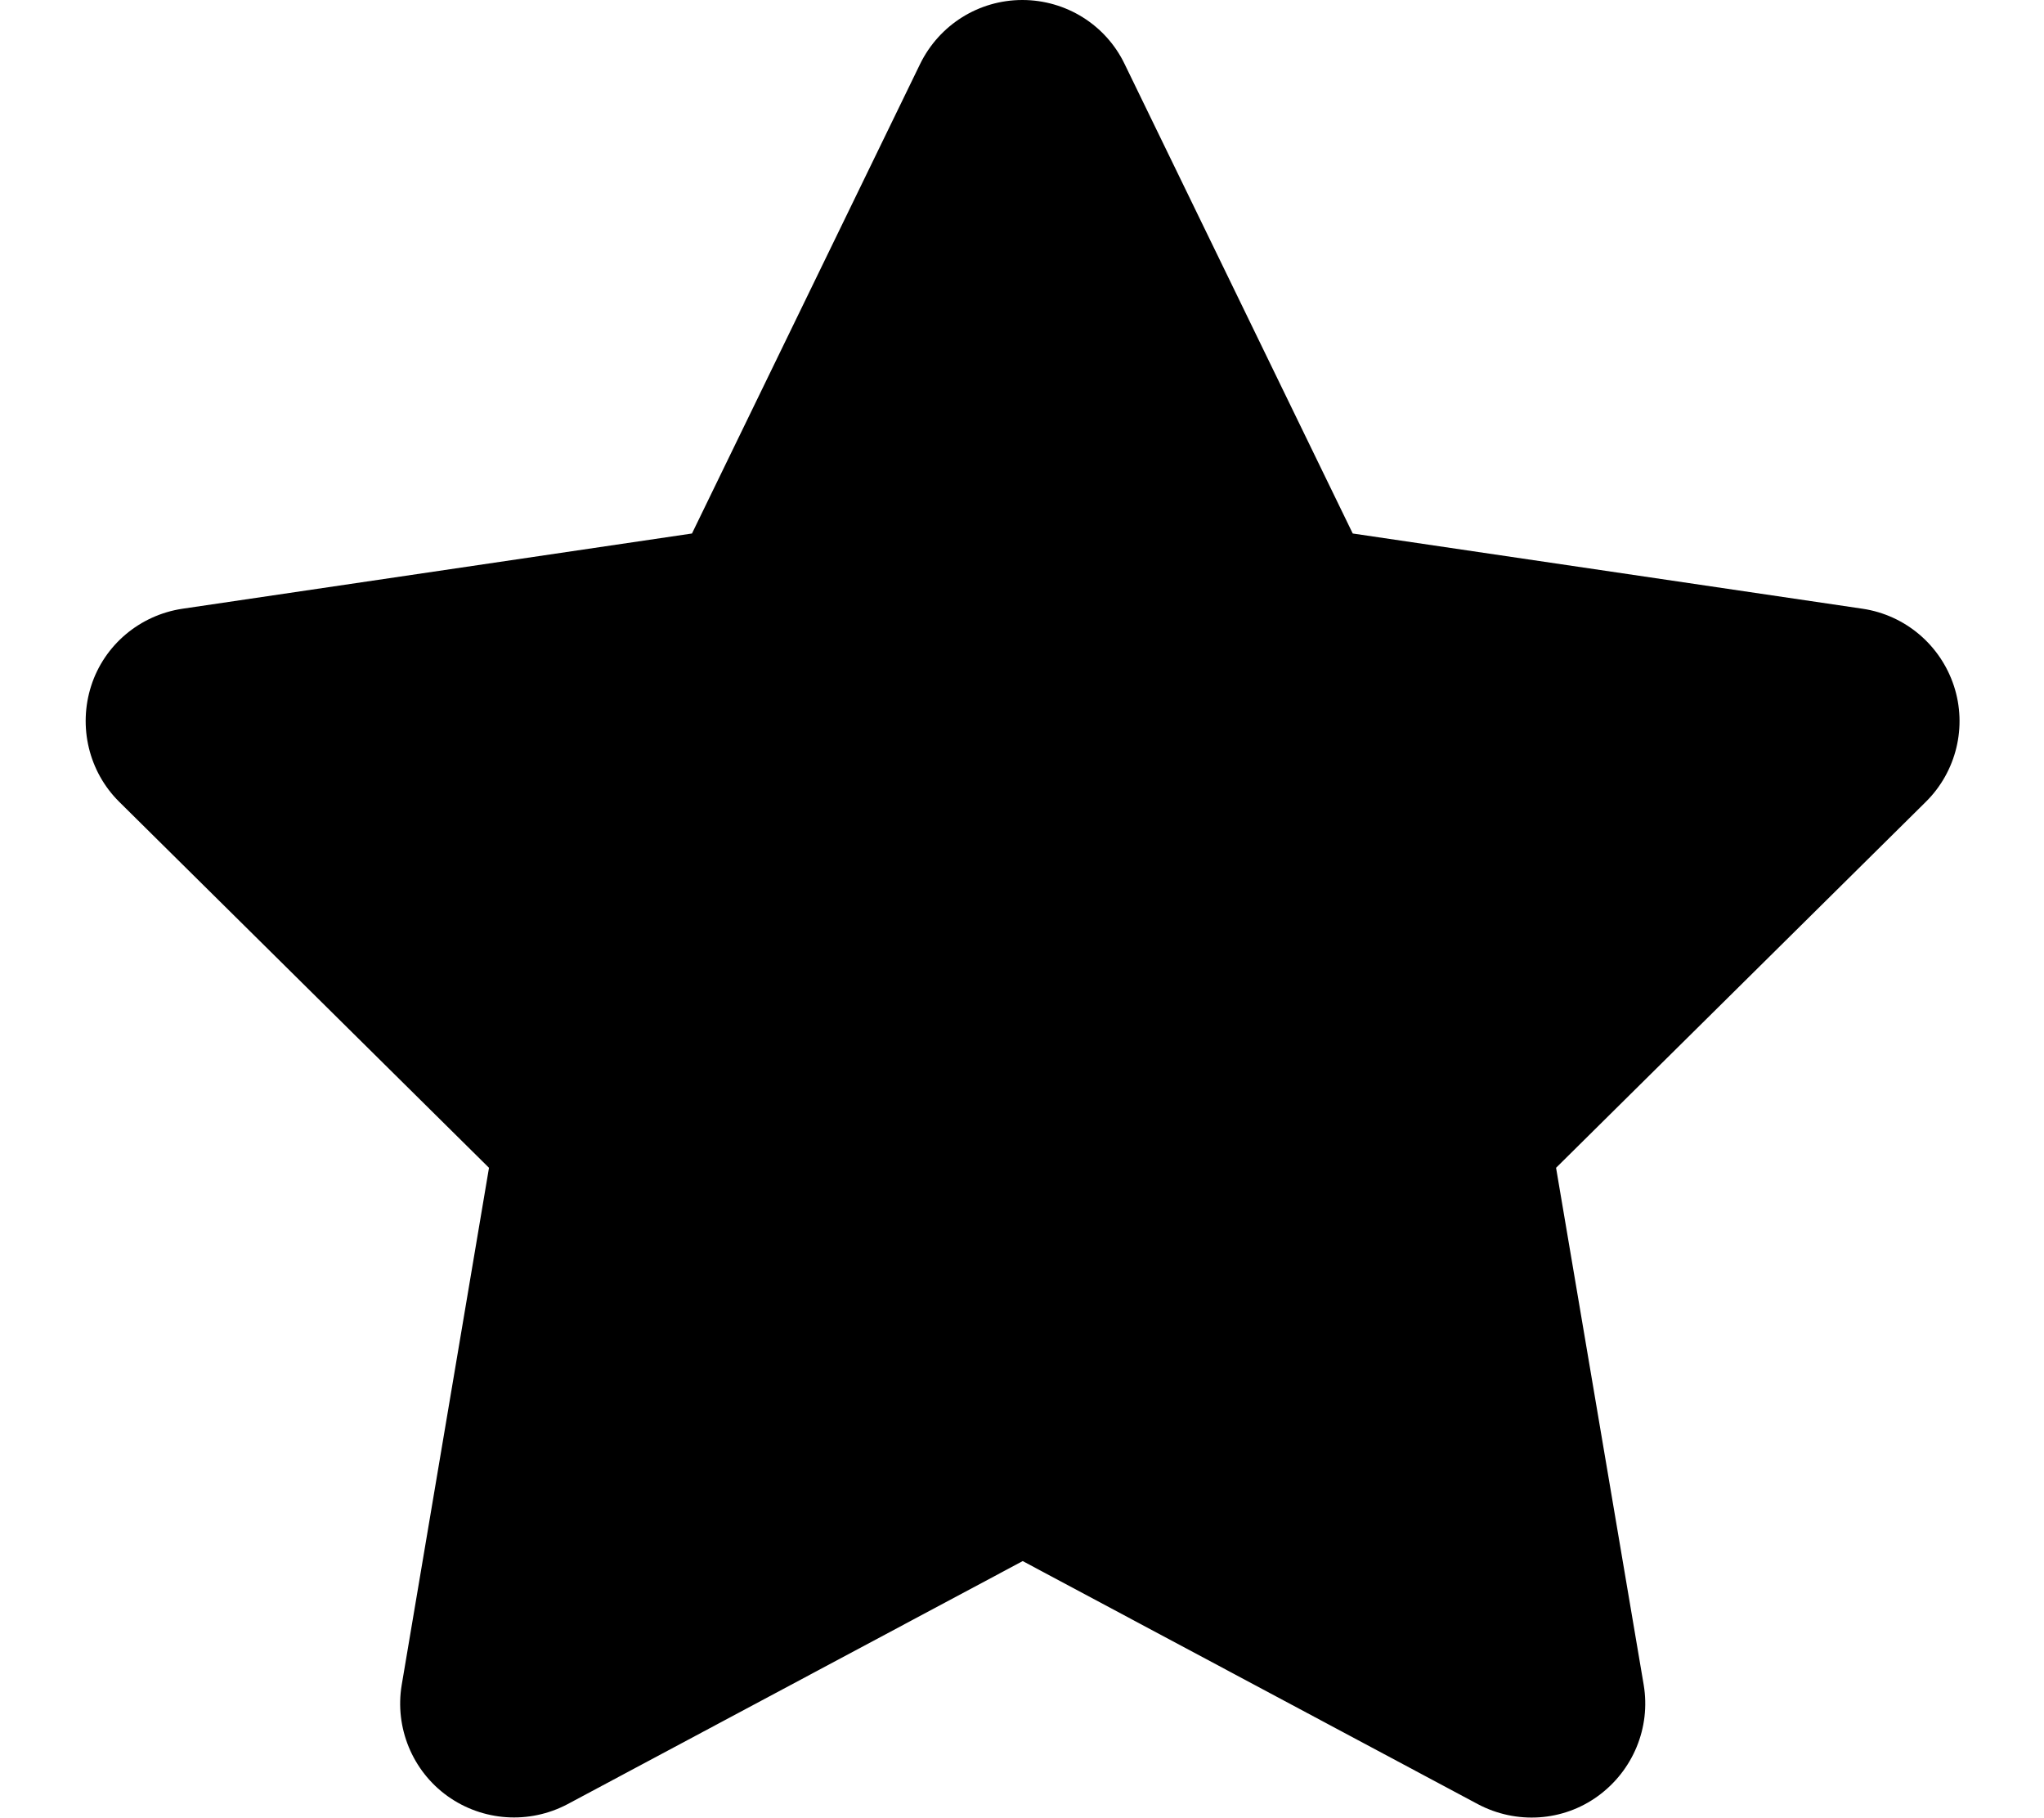
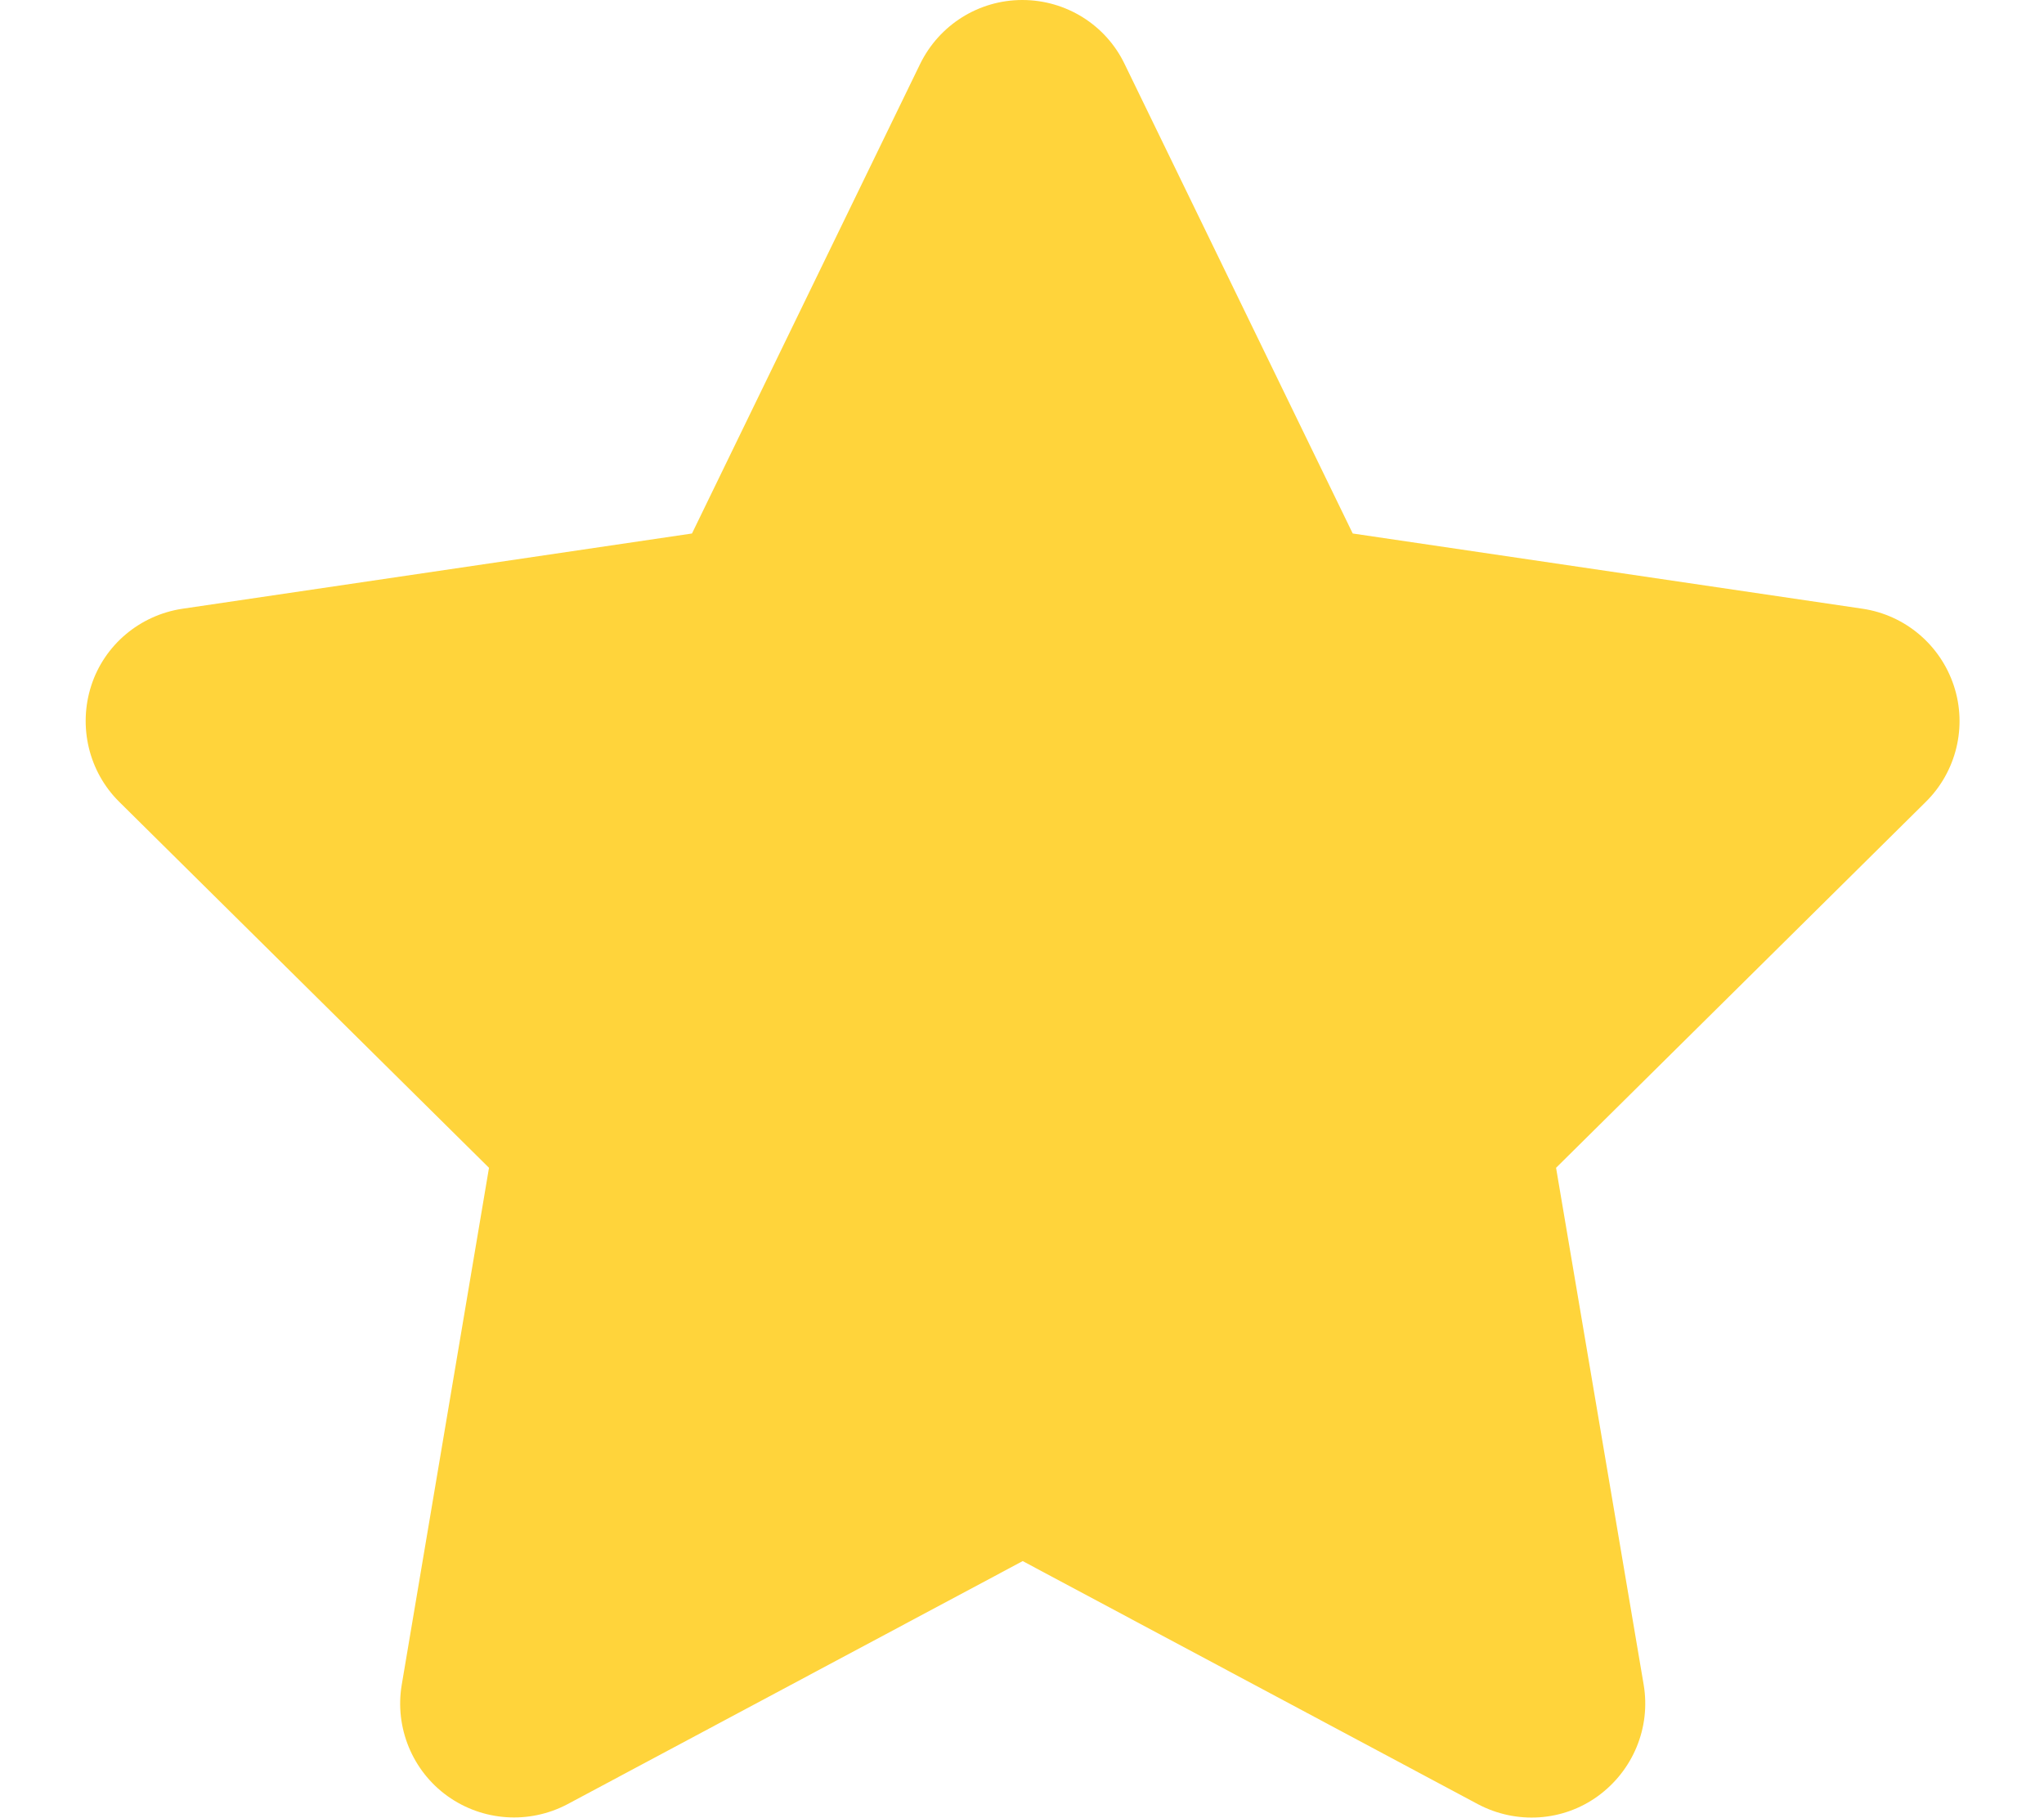
<svg xmlns="http://www.w3.org/2000/svg" viewBox="0 0 576 512">
-   <path d="M316.9 18C311.6 7 300.4 0 288.1 0s-23.4 7-28.8 18L195 150.3 51.4 171.5c-12 1.8-22 10.2-25.7 21.7s-.7 24.2 7.9 32.7L137.8 329 113.2 474.7c-2 12 3 24.2 12.9 31.3s23 8 33.8 2.3l128.3-68.5 128.3 68.5c10.8 5.7 23.9 4.9 33.8-2.3s14.9-19.3 12.9-31.3L438.5 329 542.7 225.9c8.6-8.5 11.7-21.2 7.9-32.7s-13.7-19.9-25.7-21.7L381.2 150.3 316.9 18z" />
+   <path fill="#FFD43B" d="M316.9 18C311.6 7 300.4 0 288.1 0s-23.4 7-28.8 18L195 150.3 51.4 171.5c-12 1.8-22 10.2-25.7 21.7s-.7 24.2 7.9 32.7L137.8 329 113.2 474.7c-2 12 3 24.2 12.9 31.3s23 8 33.8 2.3l128.3-68.5 128.3 68.5c10.8 5.7 23.9 4.9 33.8-2.3s14.9-19.3 12.9-31.3L438.5 329 542.7 225.9c8.6-8.5 11.7-21.2 7.9-32.7s-13.7-19.9-25.7-21.7L381.2 150.3 316.9 18z" />
</svg>
